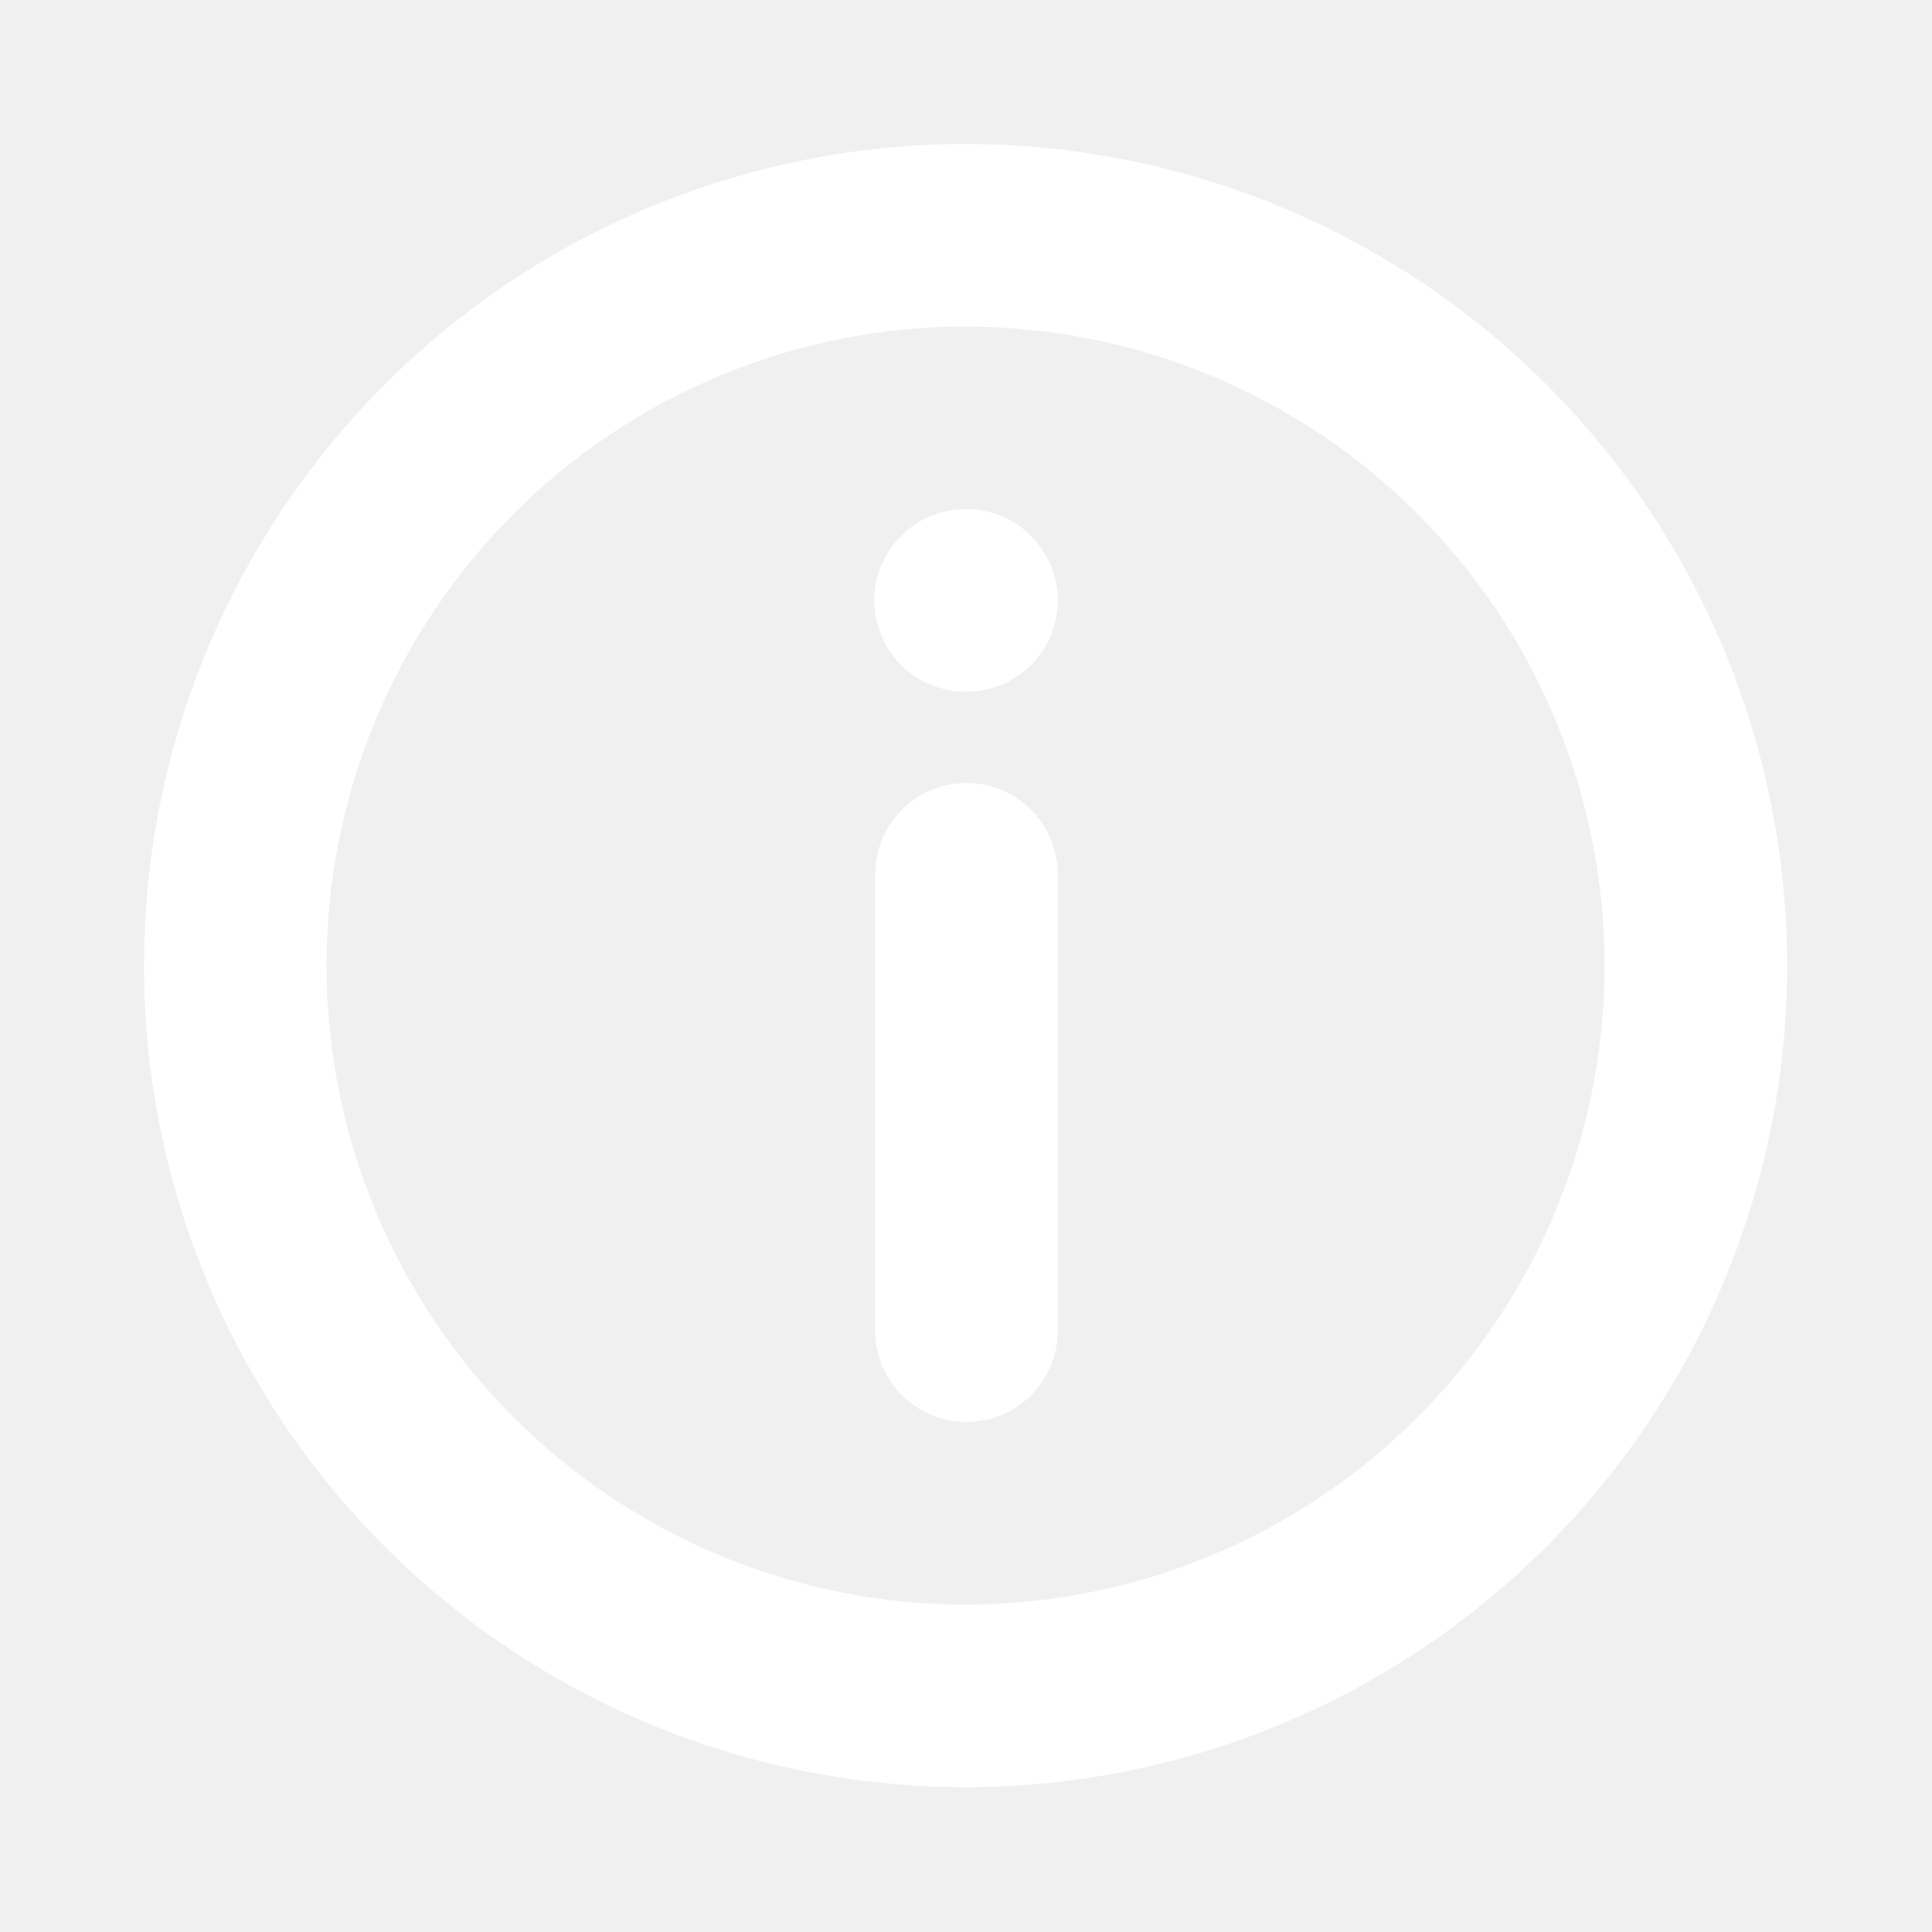
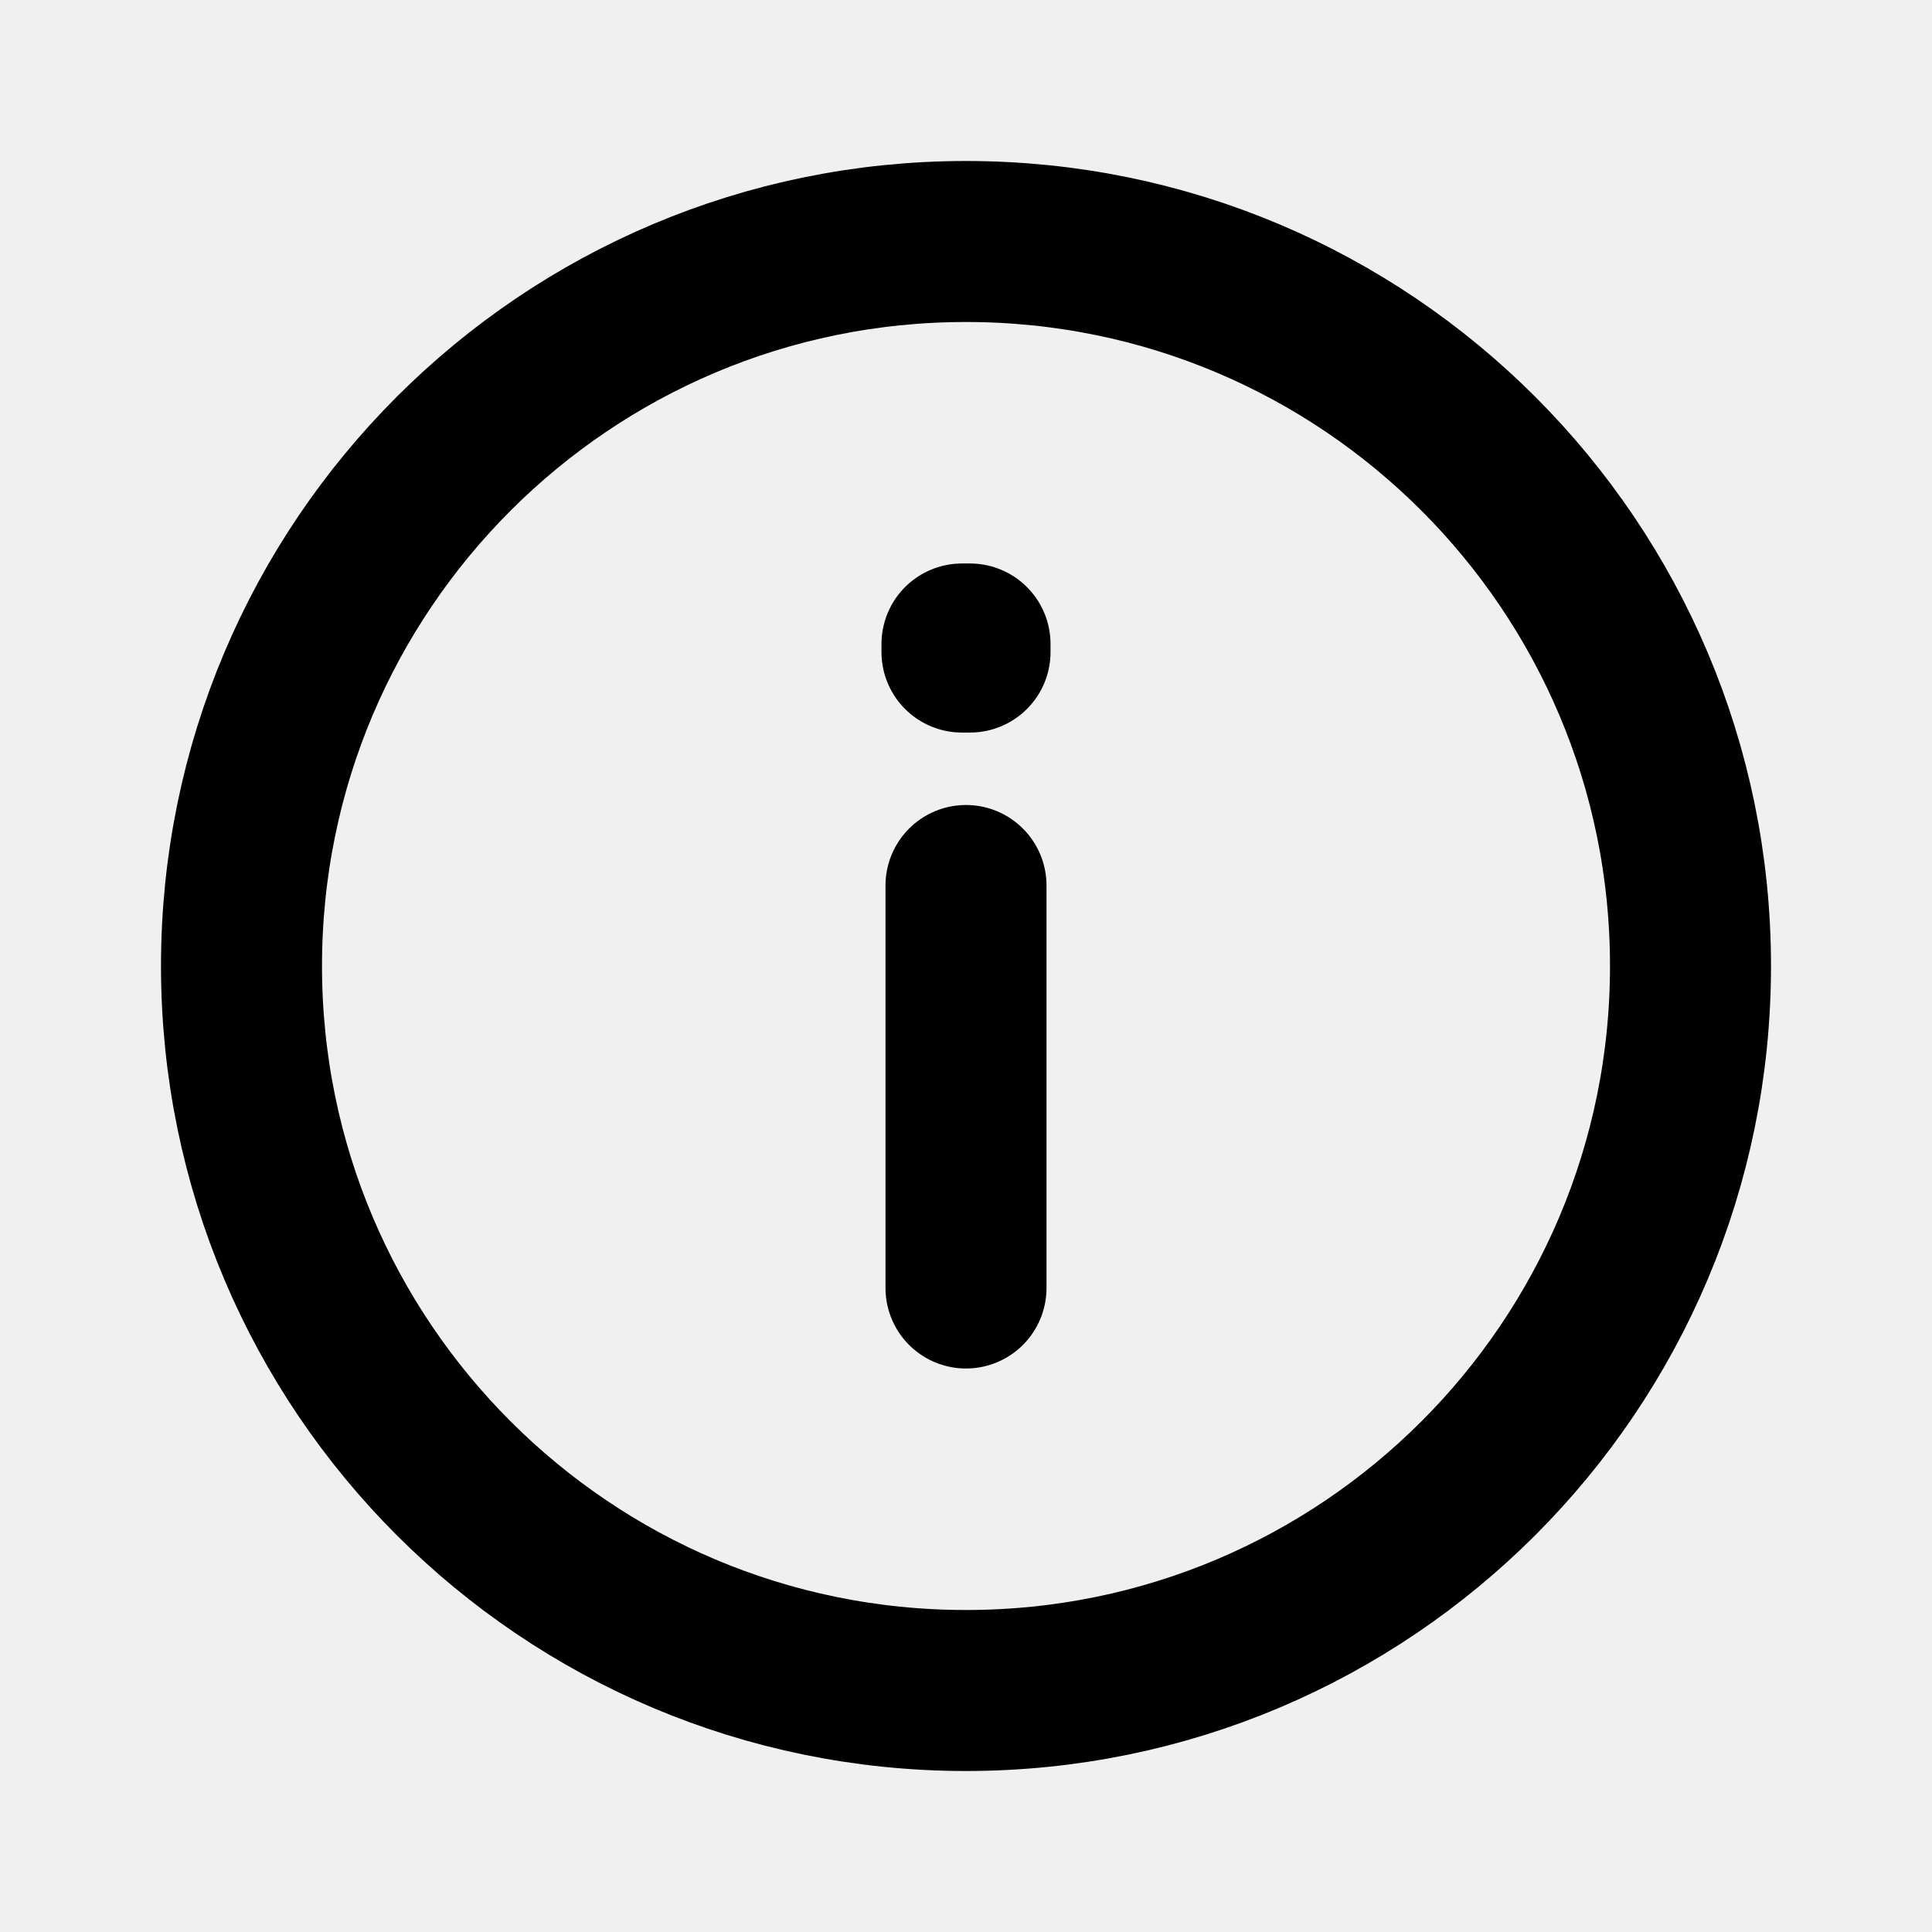
- <svg xmlns="http://www.w3.org/2000/svg" width="200" zoomAndPan="magnify" viewBox="0 0 150 150" height="200" preserveAspectRatio="xMidYMid meet" version="1.0">
-   <path fill="#ffffff" d="M 74.965 25.352 C 73.34 25.352 71.719 25.434 70.102 25.594 C 68.484 25.75 66.879 25.988 65.285 26.309 C 63.691 26.625 62.117 27.02 60.562 27.488 C 59.008 27.961 57.48 28.508 55.98 29.129 C 54.48 29.75 53.012 30.445 51.578 31.211 C 50.145 31.977 48.754 32.812 47.402 33.715 C 46.051 34.617 44.75 35.586 43.492 36.613 C 42.234 37.645 41.035 38.734 39.883 39.883 C 38.734 41.035 37.645 42.234 36.613 43.492 C 35.586 44.75 34.617 46.051 33.715 47.402 C 32.812 48.754 31.977 50.145 31.211 51.578 C 30.445 53.012 29.75 54.48 29.129 55.98 C 28.508 57.48 27.961 59.008 27.488 60.562 C 27.02 62.117 26.625 63.691 26.309 65.285 C 25.988 66.879 25.75 68.484 25.594 70.102 C 25.434 71.719 25.352 73.34 25.352 74.965 C 25.352 76.59 25.434 78.211 25.594 79.828 C 25.75 81.445 25.988 83.051 26.309 84.645 C 26.625 86.238 27.02 87.812 27.488 89.367 C 27.961 90.922 28.508 92.449 29.129 93.953 C 29.75 95.453 30.445 96.922 31.211 98.352 C 31.977 99.785 32.812 101.18 33.715 102.527 C 34.617 103.879 35.586 105.184 36.613 106.441 C 37.645 107.695 38.734 108.898 39.883 110.047 C 41.035 111.195 42.234 112.285 43.492 113.316 C 44.75 114.348 46.051 115.316 47.402 116.219 C 48.754 117.121 50.145 117.953 51.578 118.719 C 53.012 119.484 54.48 120.18 55.98 120.801 C 57.48 121.422 59.008 121.969 60.562 122.441 C 62.117 122.914 63.691 123.309 65.285 123.625 C 66.879 123.941 68.484 124.18 70.102 124.34 C 71.719 124.5 73.34 124.578 74.965 124.578 C 76.59 124.578 78.211 124.5 79.828 124.34 C 81.445 124.18 83.051 123.941 84.645 123.625 C 86.238 123.309 87.812 122.914 89.367 122.441 C 90.922 121.969 92.449 121.422 93.953 120.801 C 95.453 120.18 96.922 119.484 98.352 118.719 C 99.785 117.953 101.18 117.121 102.527 116.219 C 103.879 115.316 105.184 114.348 106.441 113.316 C 107.695 112.285 108.898 111.195 110.047 110.047 C 111.195 108.898 112.285 107.695 113.316 106.441 C 114.348 105.184 115.312 103.879 116.219 102.527 C 117.121 101.18 117.953 99.785 118.719 98.352 C 119.484 96.922 120.18 95.453 120.801 93.953 C 121.422 92.449 121.969 90.922 122.441 89.367 C 122.914 87.812 123.309 86.238 123.625 84.645 C 123.941 83.051 124.18 81.445 124.34 79.828 C 124.5 78.211 124.578 76.59 124.578 74.965 C 124.578 73.34 124.5 71.719 124.34 70.102 C 124.18 68.484 123.941 66.879 123.625 65.285 C 123.309 63.691 122.914 62.117 122.441 60.562 C 121.969 59.008 121.422 57.48 120.801 55.98 C 120.18 54.48 119.484 53.012 118.719 51.578 C 117.953 50.145 117.121 48.754 116.219 47.402 C 115.312 46.051 114.348 44.75 113.316 43.492 C 112.285 42.234 111.195 41.035 110.047 39.883 C 108.898 38.734 107.695 37.645 106.441 36.613 C 105.184 35.586 103.879 34.617 102.527 33.715 C 101.18 32.812 99.785 31.977 98.352 31.211 C 96.922 30.445 95.453 29.75 93.953 29.129 C 92.449 28.508 90.922 27.961 89.367 27.488 C 87.812 27.02 86.238 26.625 84.645 26.309 C 83.051 25.988 81.445 25.75 79.828 25.594 C 78.211 25.434 76.59 25.352 74.965 25.352 Z M 11.18 74.965 C 11.18 73.922 11.203 72.879 11.254 71.836 C 11.305 70.793 11.383 69.754 11.484 68.715 C 11.586 67.676 11.715 66.641 11.867 65.605 C 12.023 64.574 12.199 63.547 12.402 62.523 C 12.609 61.496 12.836 60.48 13.09 59.469 C 13.344 58.453 13.621 57.449 13.926 56.449 C 14.227 55.449 14.555 54.461 14.906 53.477 C 15.258 52.492 15.633 51.52 16.035 50.555 C 16.434 49.59 16.855 48.637 17.301 47.691 C 17.75 46.75 18.219 45.816 18.711 44.898 C 19.203 43.977 19.719 43.066 20.254 42.172 C 20.789 41.277 21.348 40.395 21.93 39.527 C 22.508 38.66 23.109 37.805 23.73 36.969 C 24.352 36.129 24.996 35.305 25.656 34.5 C 26.32 33.691 27 32.902 27.703 32.129 C 28.402 31.355 29.125 30.598 29.863 29.863 C 30.598 29.125 31.355 28.402 32.129 27.703 C 32.902 27 33.691 26.32 34.5 25.656 C 35.305 24.996 36.129 24.352 36.969 23.73 C 37.805 23.109 38.66 22.508 39.527 21.93 C 40.395 21.348 41.277 20.789 42.172 20.254 C 43.066 19.719 43.977 19.203 44.898 18.711 C 45.816 18.219 46.75 17.75 47.691 17.301 C 48.637 16.855 49.59 16.434 50.555 16.035 C 51.52 15.633 52.492 15.258 53.477 14.906 C 54.461 14.555 55.449 14.227 56.449 13.926 C 57.449 13.621 58.453 13.344 59.469 13.09 C 60.48 12.836 61.496 12.609 62.523 12.402 C 63.547 12.199 64.574 12.023 65.605 11.867 C 66.641 11.715 67.676 11.59 68.715 11.484 C 69.754 11.383 70.793 11.305 71.836 11.254 C 72.879 11.203 73.922 11.18 74.965 11.18 C 76.012 11.18 77.055 11.203 78.098 11.254 C 79.137 11.305 80.18 11.383 81.219 11.484 C 82.258 11.59 83.293 11.715 84.324 11.867 C 85.359 12.023 86.387 12.199 87.41 12.402 C 88.434 12.609 89.453 12.836 90.465 13.09 C 91.477 13.344 92.484 13.621 93.484 13.926 C 94.48 14.227 95.473 14.555 96.457 14.906 C 97.438 15.258 98.41 15.633 99.375 16.035 C 100.34 16.434 101.293 16.855 102.238 17.301 C 103.184 17.75 104.113 18.219 105.035 18.711 C 105.957 19.203 106.863 19.719 107.758 20.254 C 108.656 20.789 109.535 21.348 110.406 21.93 C 111.273 22.508 112.125 23.109 112.965 23.73 C 113.801 24.352 114.625 24.996 115.434 25.656 C 116.238 26.32 117.031 27 117.805 27.703 C 118.578 28.402 119.332 29.125 120.07 29.863 C 120.809 30.598 121.527 31.355 122.23 32.129 C 122.93 32.902 123.613 33.691 124.273 34.5 C 124.938 35.305 125.578 36.129 126.199 36.969 C 126.824 37.805 127.422 38.66 128.004 39.527 C 128.582 40.395 129.141 41.277 129.68 42.172 C 130.215 43.066 130.73 43.977 131.223 44.898 C 131.715 45.816 132.184 46.75 132.629 47.691 C 133.074 48.637 133.5 49.59 133.898 50.555 C 134.297 51.52 134.672 52.492 135.023 53.477 C 135.375 54.461 135.703 55.449 136.008 56.449 C 136.309 57.449 136.59 58.453 136.84 59.469 C 137.094 60.48 137.324 61.496 137.527 62.523 C 137.73 63.547 137.91 64.574 138.062 65.605 C 138.215 66.641 138.344 67.676 138.445 68.715 C 138.547 69.754 138.625 70.793 138.676 71.836 C 138.727 72.879 138.754 73.922 138.754 74.965 C 138.754 76.012 138.727 77.055 138.676 78.098 C 138.625 79.137 138.547 80.18 138.445 81.219 C 138.344 82.258 138.215 83.293 138.062 84.324 C 137.91 85.359 137.73 86.387 137.527 87.41 C 137.324 88.434 137.094 89.453 136.84 90.465 C 136.59 91.477 136.309 92.484 136.008 93.484 C 135.703 94.48 135.375 95.473 135.023 96.457 C 134.672 97.438 134.297 98.41 133.898 99.375 C 133.5 100.34 133.074 101.293 132.629 102.238 C 132.184 103.184 131.715 104.113 131.223 105.035 C 130.73 105.957 130.215 106.863 129.68 107.758 C 129.141 108.656 128.582 109.535 128.004 110.406 C 127.422 111.273 126.824 112.125 126.199 112.965 C 125.578 113.801 124.938 114.625 124.273 115.434 C 123.613 116.238 122.93 117.031 122.23 117.805 C 121.527 118.578 120.809 119.332 120.07 120.07 C 119.332 120.809 118.578 121.527 117.805 122.23 C 117.031 122.93 116.238 123.613 115.434 124.273 C 114.625 124.938 113.801 125.578 112.965 126.199 C 112.125 126.824 111.273 127.422 110.406 128.004 C 109.535 128.582 108.656 129.141 107.758 129.68 C 106.863 130.215 105.957 130.73 105.035 131.223 C 104.113 131.715 103.184 132.184 102.238 132.629 C 101.293 133.074 100.34 133.5 99.375 133.898 C 98.41 134.297 97.438 134.672 96.457 135.023 C 95.473 135.375 94.48 135.703 93.484 136.008 C 92.484 136.309 91.477 136.59 90.465 136.84 C 89.453 137.094 88.434 137.324 87.41 137.527 C 86.387 137.73 85.359 137.91 84.324 138.062 C 83.293 138.215 82.258 138.344 81.219 138.445 C 80.18 138.547 79.137 138.625 78.098 138.676 C 77.055 138.727 76.012 138.754 74.965 138.754 C 73.922 138.754 72.879 138.727 71.836 138.676 C 70.793 138.625 69.754 138.547 68.715 138.445 C 67.676 138.344 66.641 138.215 65.605 138.062 C 64.574 137.91 63.547 137.73 62.523 137.527 C 61.496 137.324 60.48 137.094 59.469 136.84 C 58.453 136.59 57.449 136.309 56.449 136.008 C 55.449 135.703 54.461 135.375 53.477 135.023 C 52.492 134.672 51.52 134.297 50.555 133.898 C 49.59 133.5 48.637 133.074 47.691 132.629 C 46.75 132.184 45.816 131.715 44.898 131.223 C 43.977 130.73 43.066 130.215 42.172 129.68 C 41.277 129.141 40.395 128.582 39.527 128.004 C 38.66 127.422 37.805 126.824 36.969 126.199 C 36.129 125.578 35.305 124.938 34.5 124.273 C 33.691 123.613 32.902 122.93 32.129 122.23 C 31.355 121.527 30.598 120.809 29.863 120.07 C 29.125 119.332 28.402 118.578 27.703 117.805 C 27 117.031 26.32 116.238 25.656 115.434 C 24.996 114.625 24.352 113.801 23.73 112.965 C 23.109 112.125 22.508 111.273 21.93 110.406 C 21.348 109.535 20.789 108.656 20.254 107.758 C 19.719 106.863 19.203 105.957 18.711 105.035 C 18.219 104.113 17.75 103.184 17.301 102.238 C 16.855 101.293 16.434 100.34 16.035 99.375 C 15.633 98.41 15.258 97.438 14.906 96.457 C 14.555 95.473 14.227 94.48 13.926 93.484 C 13.621 92.484 13.344 91.477 13.09 90.465 C 12.836 89.453 12.609 88.434 12.402 87.41 C 12.199 86.387 12.023 85.359 11.867 84.324 C 11.715 83.293 11.586 82.258 11.484 81.219 C 11.383 80.18 11.305 79.137 11.254 78.098 C 11.203 77.055 11.18 76.012 11.18 74.965 Z M 67.879 46.617 C 67.879 46.152 67.922 45.691 68.016 45.234 C 68.105 44.777 68.238 44.332 68.418 43.902 C 68.598 43.473 68.812 43.066 69.074 42.68 C 69.332 42.293 69.625 41.934 69.953 41.605 C 70.285 41.273 70.641 40.98 71.027 40.723 C 71.414 40.465 71.824 40.246 72.254 40.066 C 72.684 39.891 73.125 39.754 73.582 39.664 C 74.039 39.574 74.5 39.527 74.965 39.527 L 75.035 39.527 C 75.504 39.527 75.965 39.574 76.418 39.664 C 76.875 39.754 77.32 39.891 77.75 40.066 C 78.18 40.246 78.586 40.465 78.973 40.723 C 79.359 40.98 79.719 41.273 80.047 41.605 C 80.379 41.934 80.672 42.293 80.93 42.68 C 81.188 43.066 81.406 43.473 81.586 43.902 C 81.762 44.332 81.898 44.777 81.988 45.234 C 82.078 45.691 82.125 46.152 82.125 46.617 C 82.125 47.082 82.078 47.543 81.988 48 C 81.898 48.453 81.762 48.898 81.586 49.328 C 81.406 49.758 81.188 50.168 80.93 50.555 C 80.672 50.941 80.379 51.297 80.047 51.629 C 79.719 51.957 79.359 52.25 78.973 52.508 C 78.586 52.766 78.18 52.984 77.75 53.164 C 77.32 53.344 76.875 53.477 76.418 53.566 C 75.965 53.656 75.504 53.703 75.035 53.703 L 74.965 53.703 C 74.5 53.703 74.039 53.656 73.582 53.566 C 73.125 53.477 72.684 53.344 72.254 53.164 C 71.824 52.984 71.414 52.766 71.027 52.508 C 70.641 52.25 70.285 51.957 69.953 51.629 C 69.625 51.297 69.332 50.941 69.074 50.555 C 68.812 50.168 68.598 49.758 68.418 49.328 C 68.238 48.898 68.105 48.453 68.016 48 C 67.922 47.543 67.879 47.082 67.879 46.617 Z M 67.949 103.316 C 67.949 103.781 67.996 104.242 68.086 104.699 C 68.176 105.156 68.312 105.598 68.488 106.027 C 68.668 106.457 68.887 106.867 69.145 107.254 C 69.402 107.641 69.695 108 70.023 108.328 C 70.355 108.656 70.711 108.949 71.098 109.207 C 71.484 109.469 71.895 109.688 72.324 109.863 C 72.754 110.043 73.199 110.176 73.652 110.266 C 74.109 110.359 74.57 110.402 75.035 110.402 C 75.504 110.402 75.965 110.359 76.418 110.266 C 76.875 110.176 77.32 110.043 77.75 109.863 C 78.18 109.688 78.586 109.469 78.973 109.207 C 79.359 108.949 79.719 108.656 80.047 108.328 C 80.379 108 80.672 107.641 80.93 107.254 C 81.188 106.867 81.406 106.457 81.586 106.027 C 81.762 105.598 81.898 105.156 81.988 104.699 C 82.078 104.242 82.125 103.781 82.125 103.316 L 82.125 67.879 C 82.125 67.414 82.078 66.953 81.988 66.496 C 81.898 66.039 81.762 65.598 81.586 65.168 C 81.406 64.734 81.188 64.328 80.93 63.941 C 80.672 63.555 80.379 63.195 80.047 62.867 C 79.719 62.539 79.359 62.242 78.973 61.984 C 78.586 61.727 78.18 61.508 77.75 61.332 C 77.32 61.152 76.875 61.02 76.418 60.926 C 75.965 60.836 75.504 60.789 75.035 60.789 C 74.57 60.789 74.109 60.836 73.652 60.926 C 73.199 61.02 72.754 61.152 72.324 61.332 C 71.895 61.508 71.484 61.727 71.098 61.984 C 70.711 62.242 70.355 62.539 70.023 62.867 C 69.695 63.195 69.402 63.555 69.145 63.941 C 68.887 64.328 68.668 64.734 68.488 65.168 C 68.312 65.598 68.176 66.039 68.086 66.496 C 67.996 66.953 67.949 67.414 67.949 67.879 Z M 67.949 103.316 " fill-opacity="1" fill-rule="evenodd" />
+ <svg xmlns="http://www.w3.org/2000/svg" width="800px" height="800px" viewBox="0 0 24 24" fill="none">
+   <g id="Warning / Info">
+     <path id="Vector" d="M12 11V16M12 21C7.029 21 3 16.971 3 12C3 7.029 7.029 3 12 3C16.971 3 21 7.029 21 12C21 16.971 16.971 21 12 21ZM12.05 8V8.1L11.95 8.1V8H12.05Z" stroke="#000000" stroke-width="2" stroke-linecap="round" stroke-linejoin="round" />
+   </g>
</svg>
